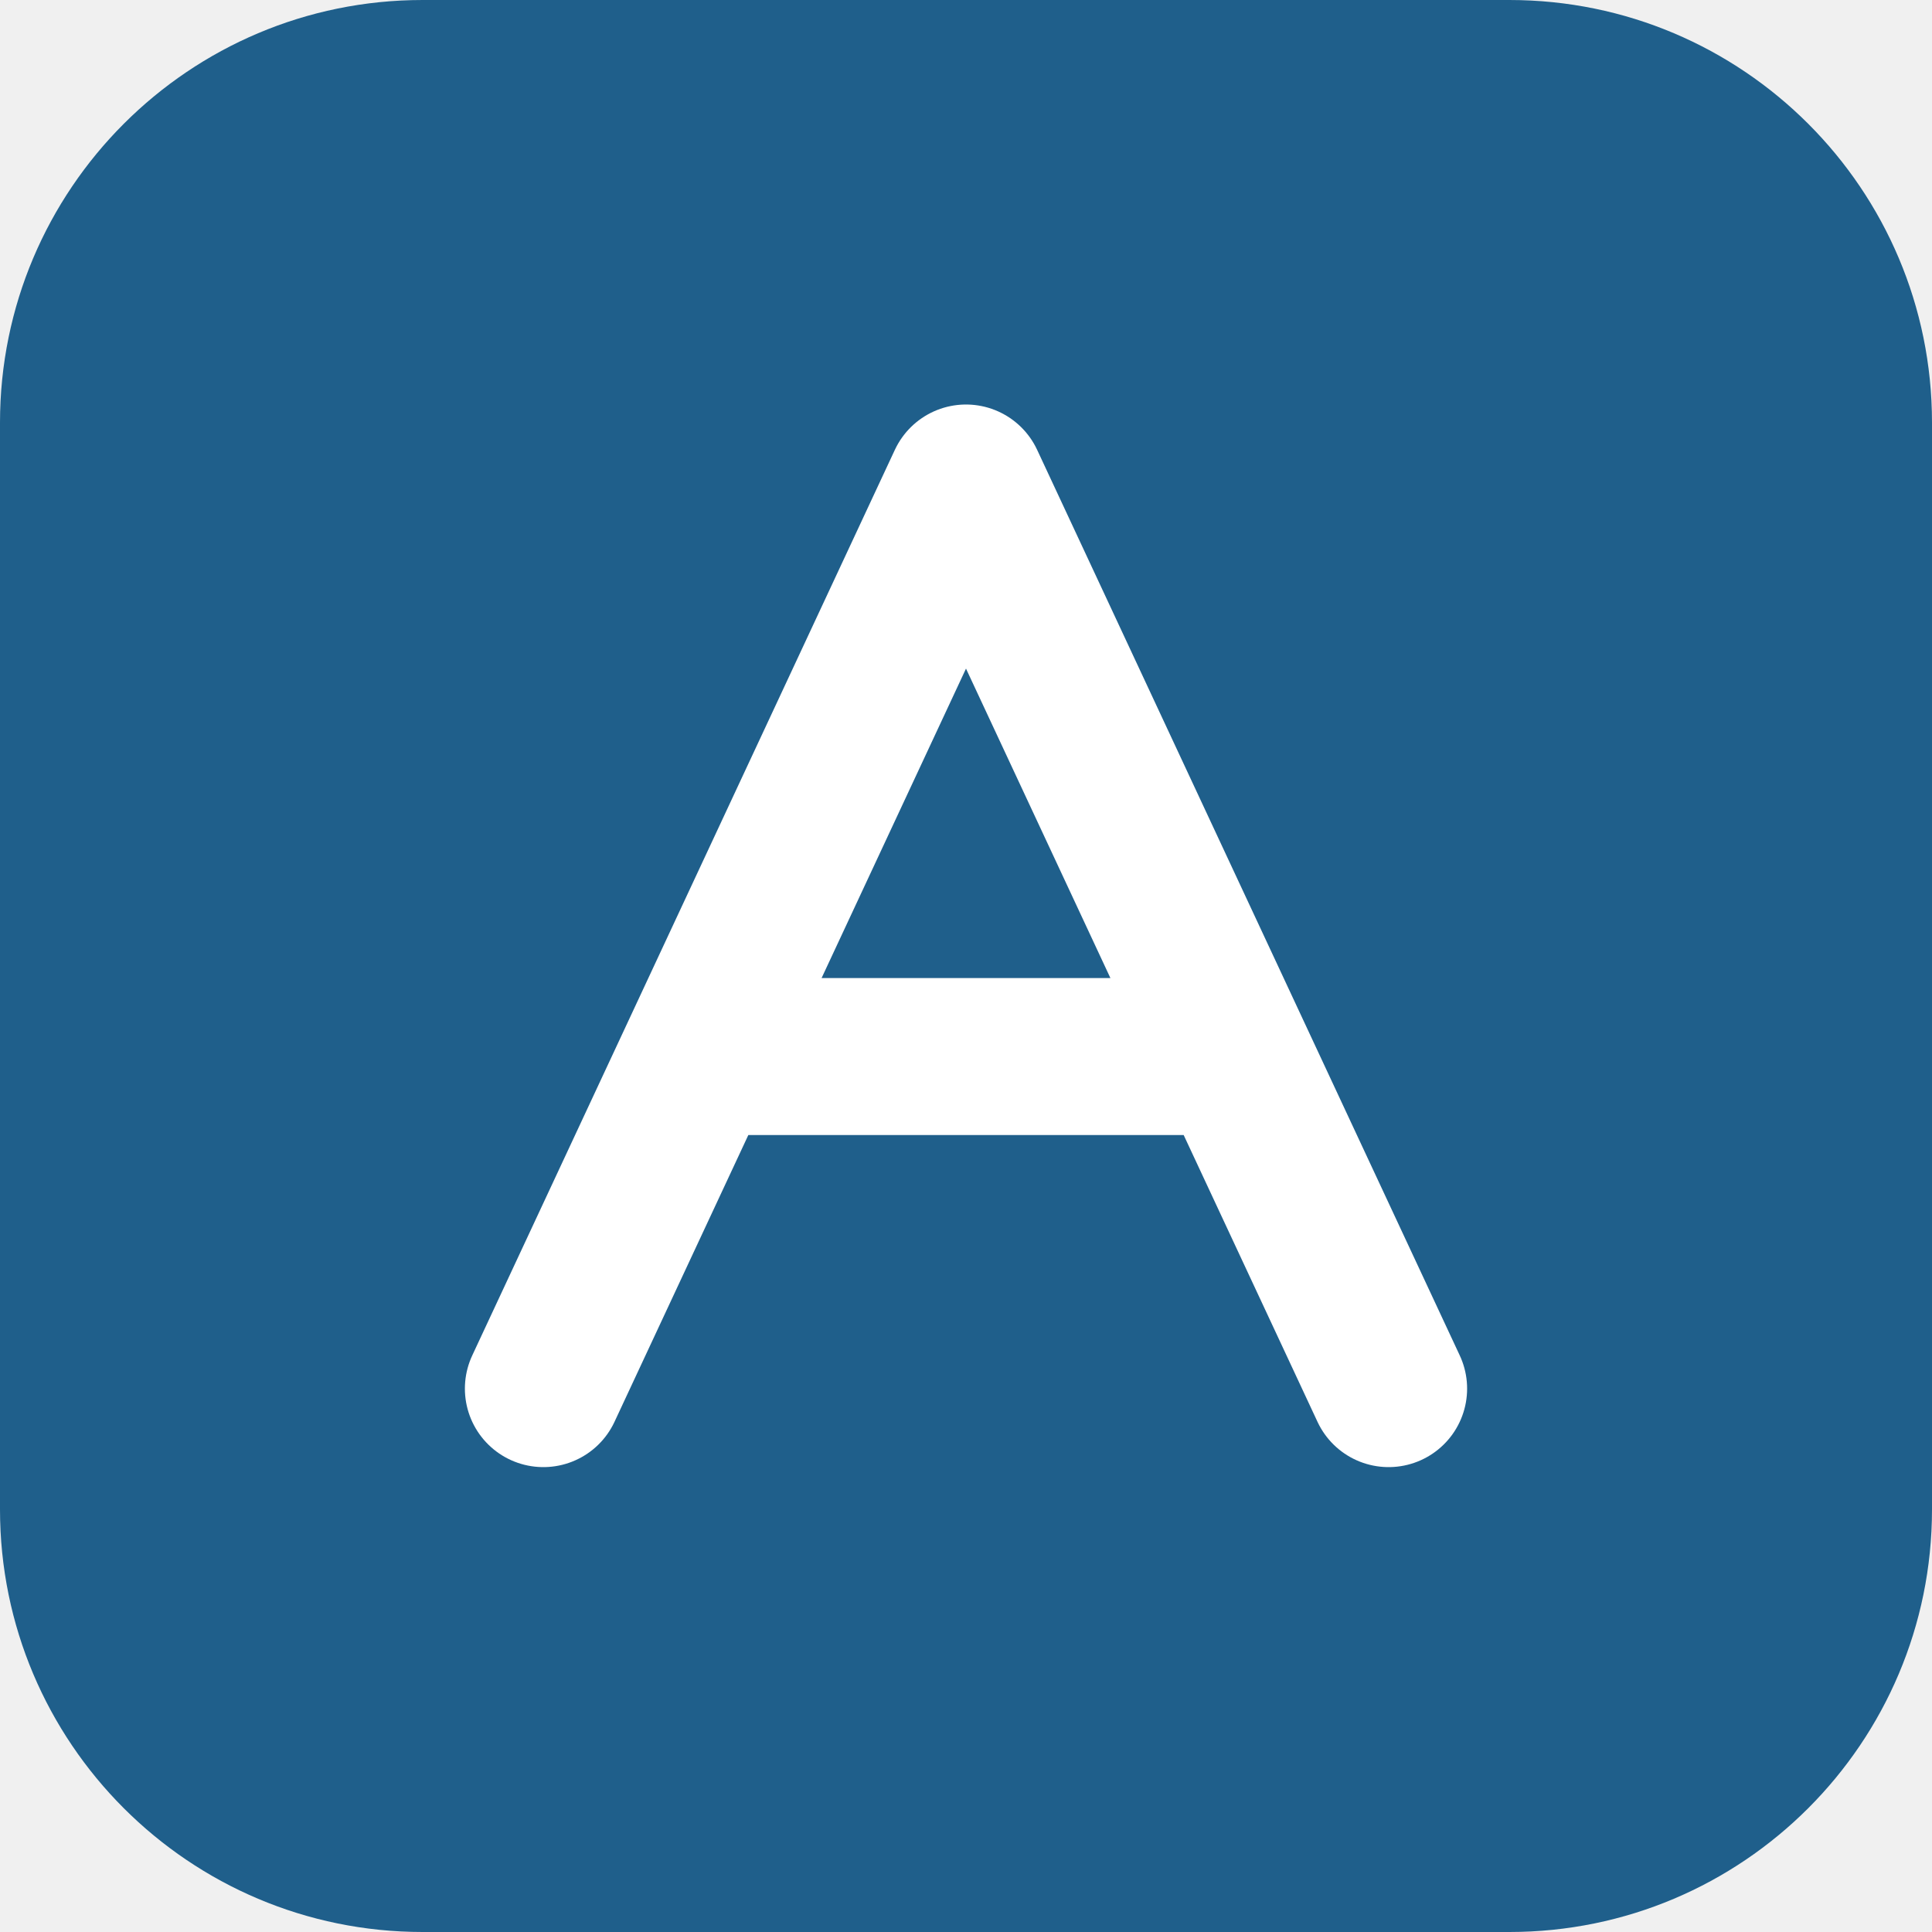
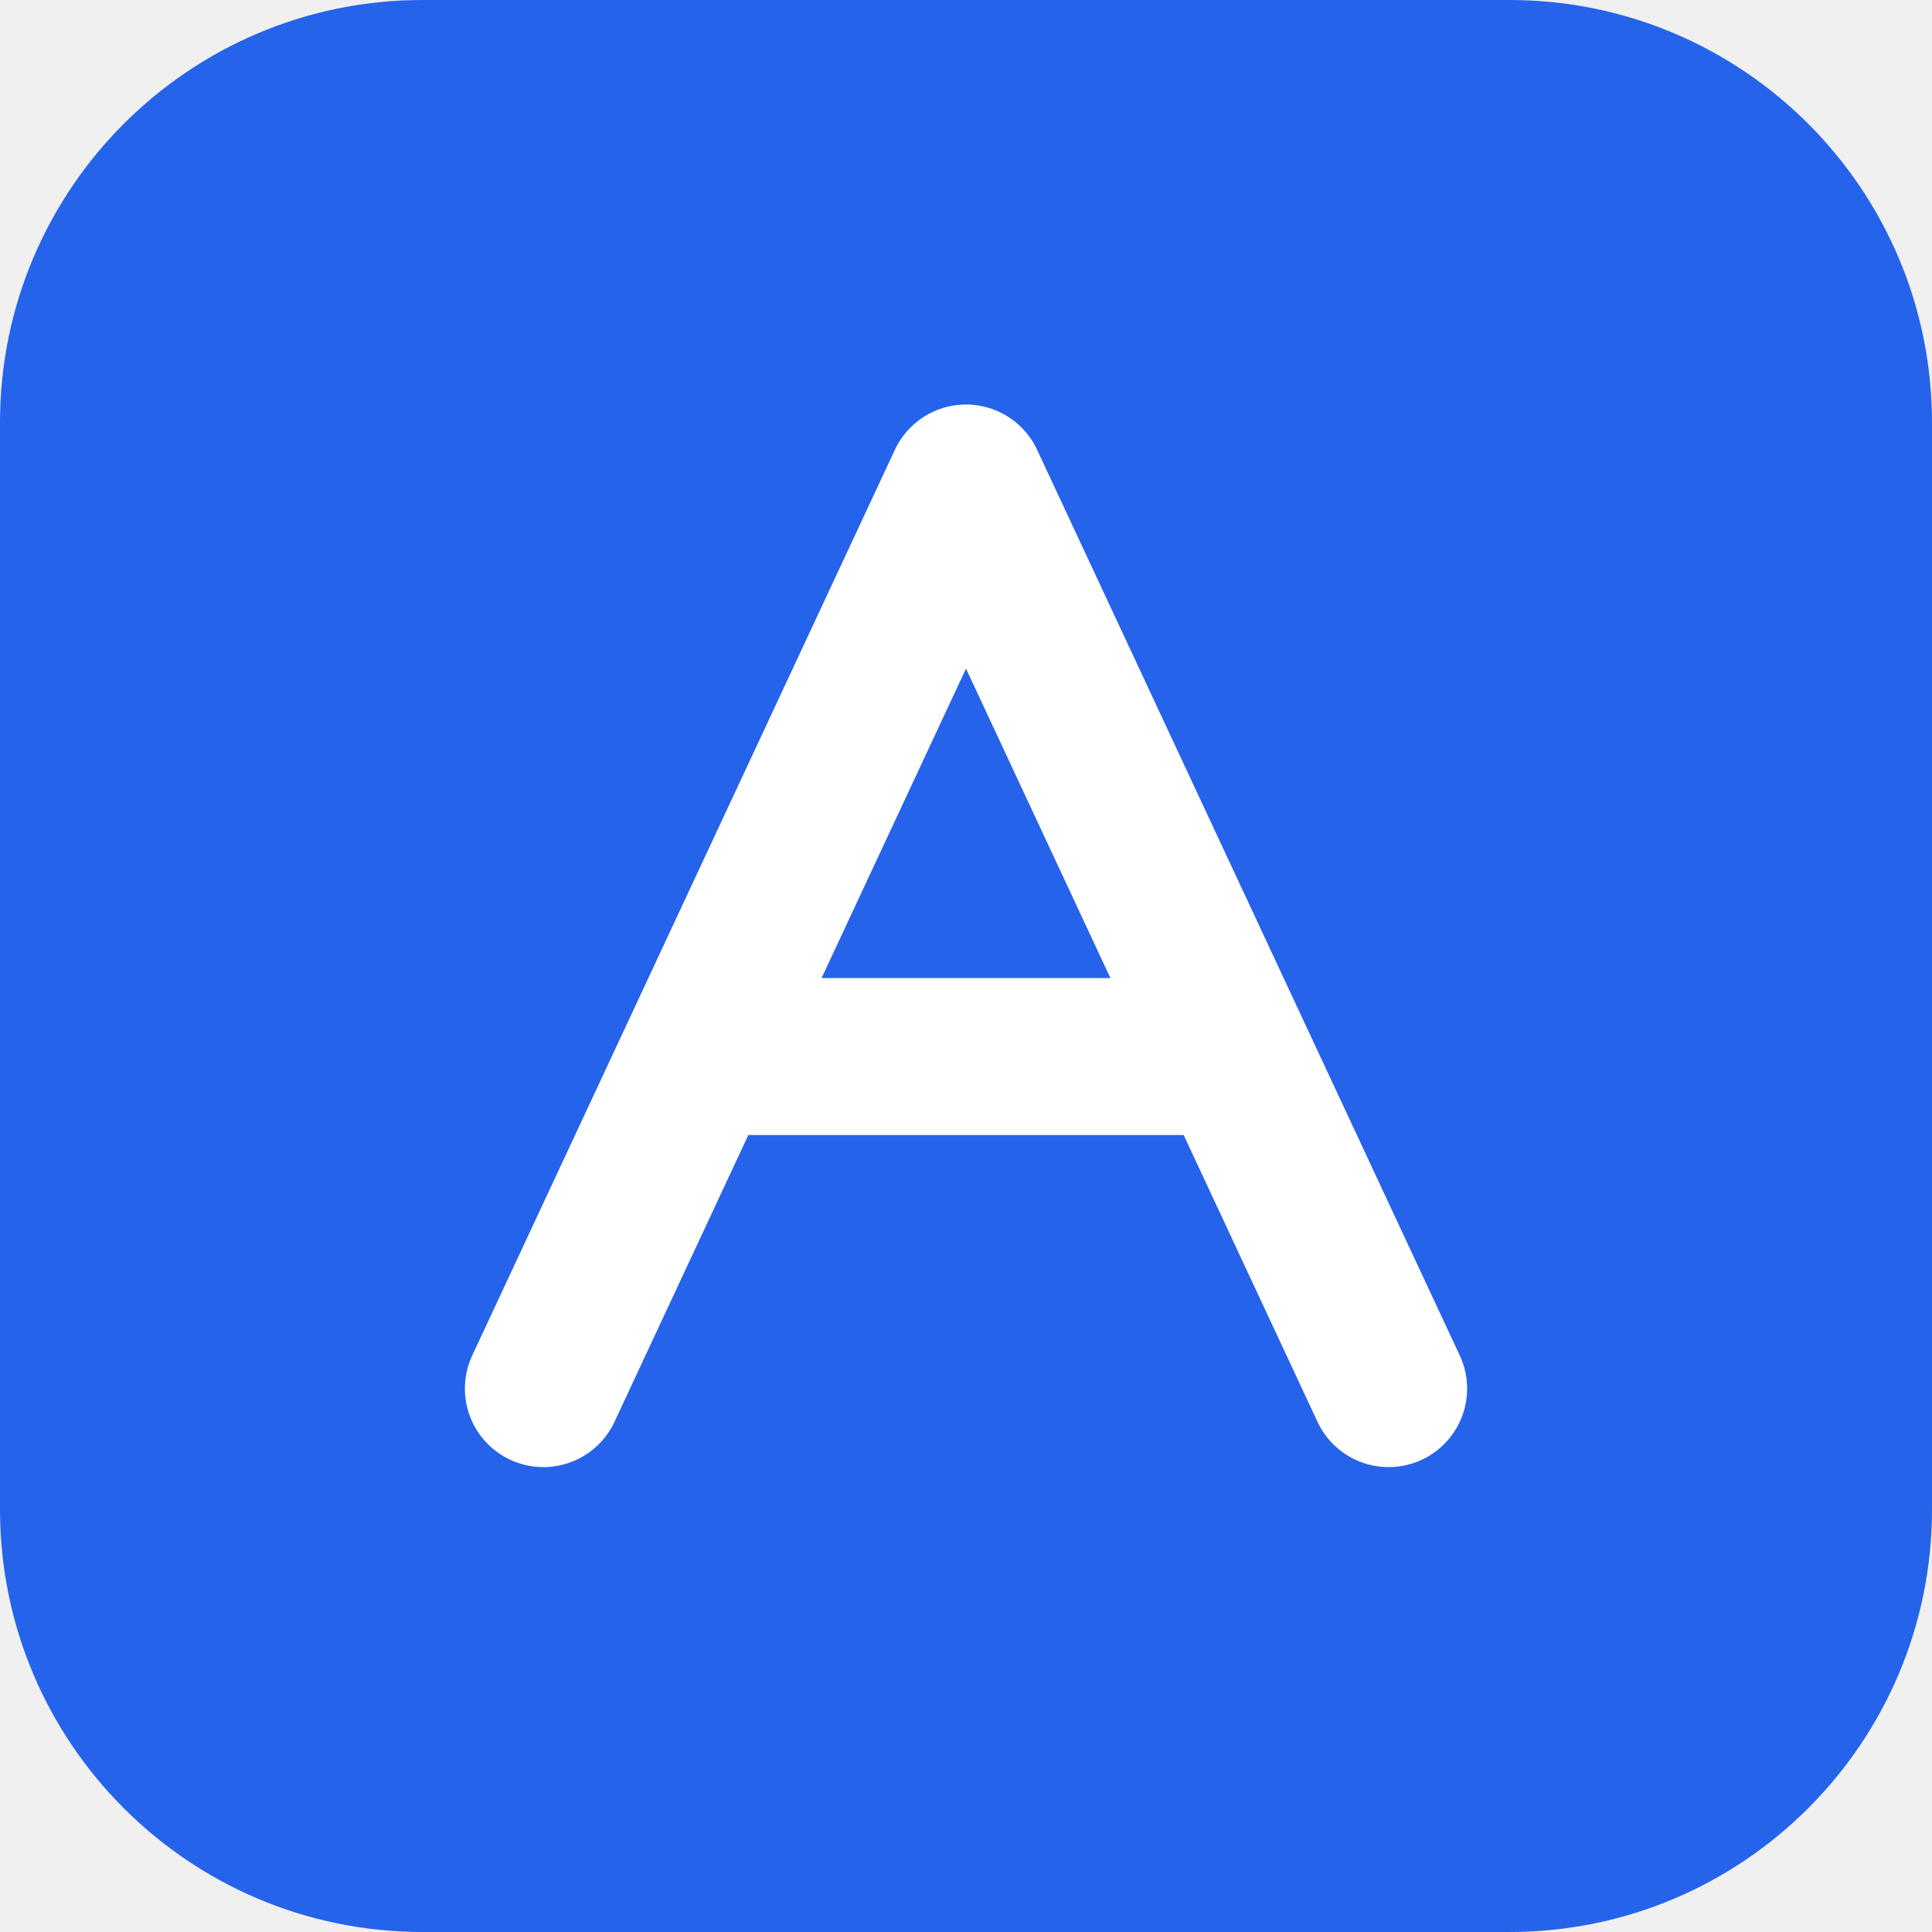
<svg xmlns="http://www.w3.org/2000/svg" viewBox="0 0 32 32">
-   <rect width="32" height="32" rx="7" fill="#1F5F8B" />
+   <rect width="32" height="32" rx="7" fill="#2563EB" />
  <path d="M9 23 16 8l7 15M11.8 17.5h8.4" stroke="#fff" stroke-width="2.6" fill="none" stroke-linecap="round" stroke-linejoin="round" />
</svg>
